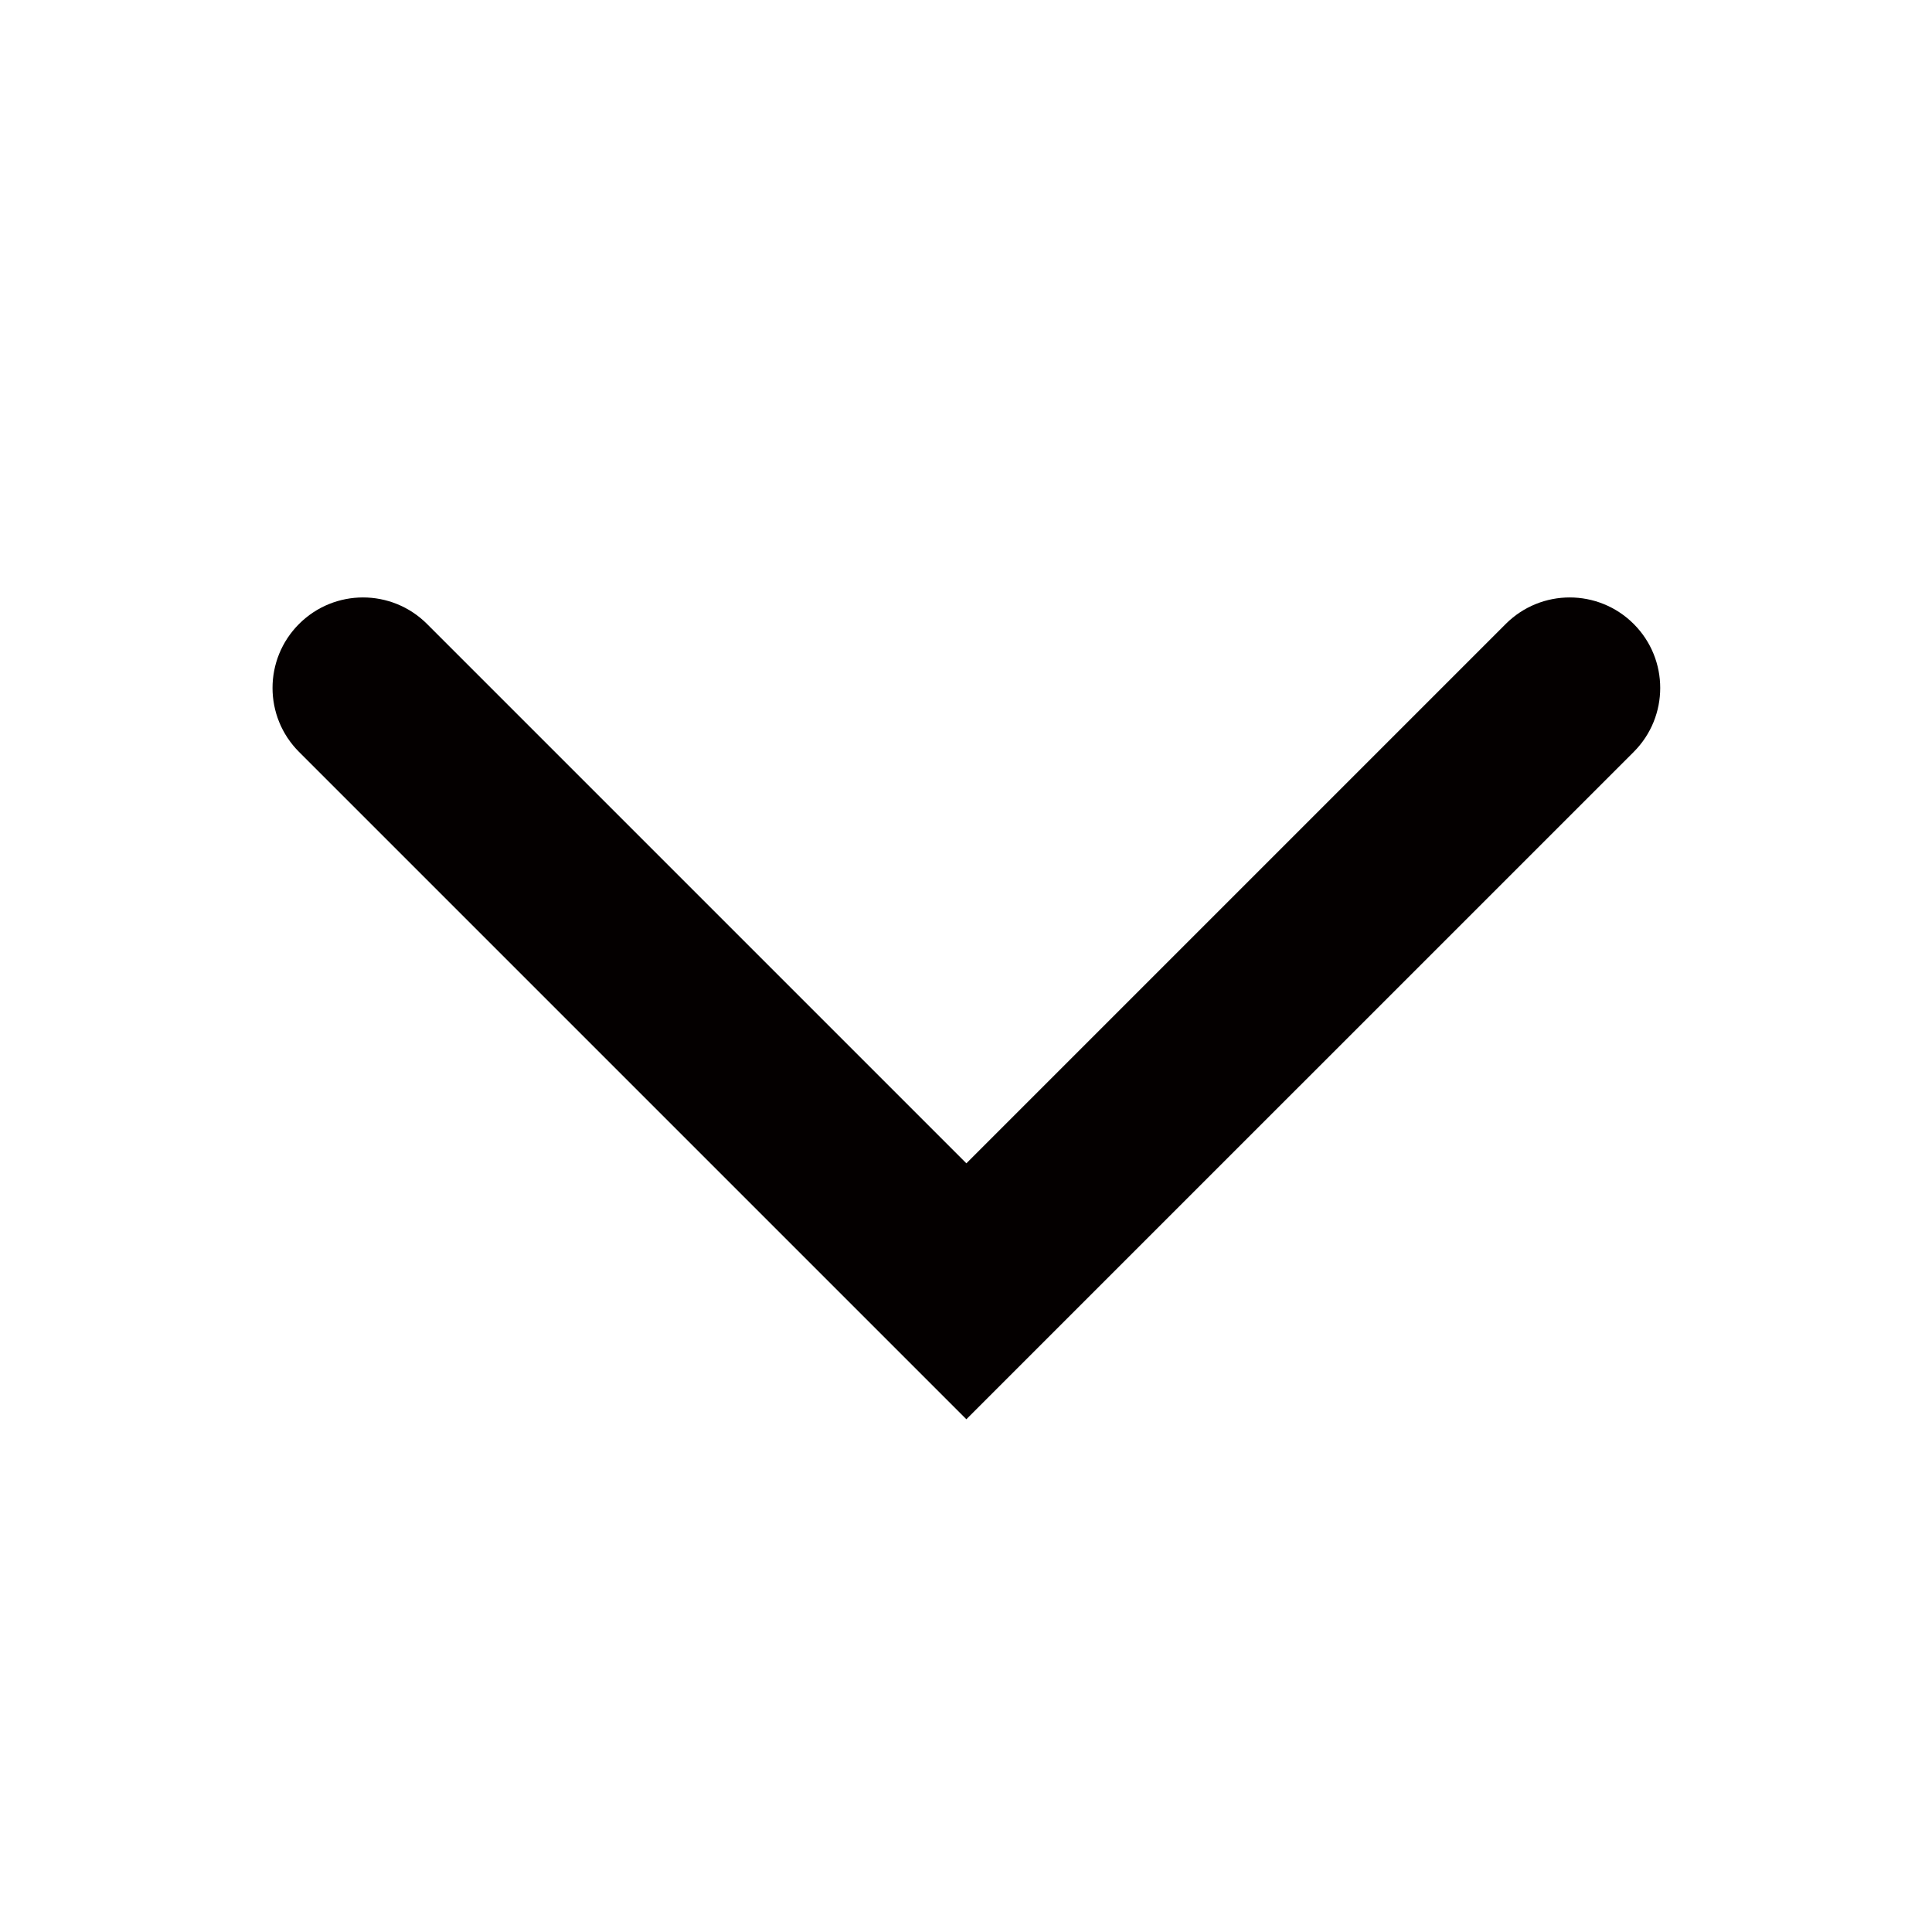
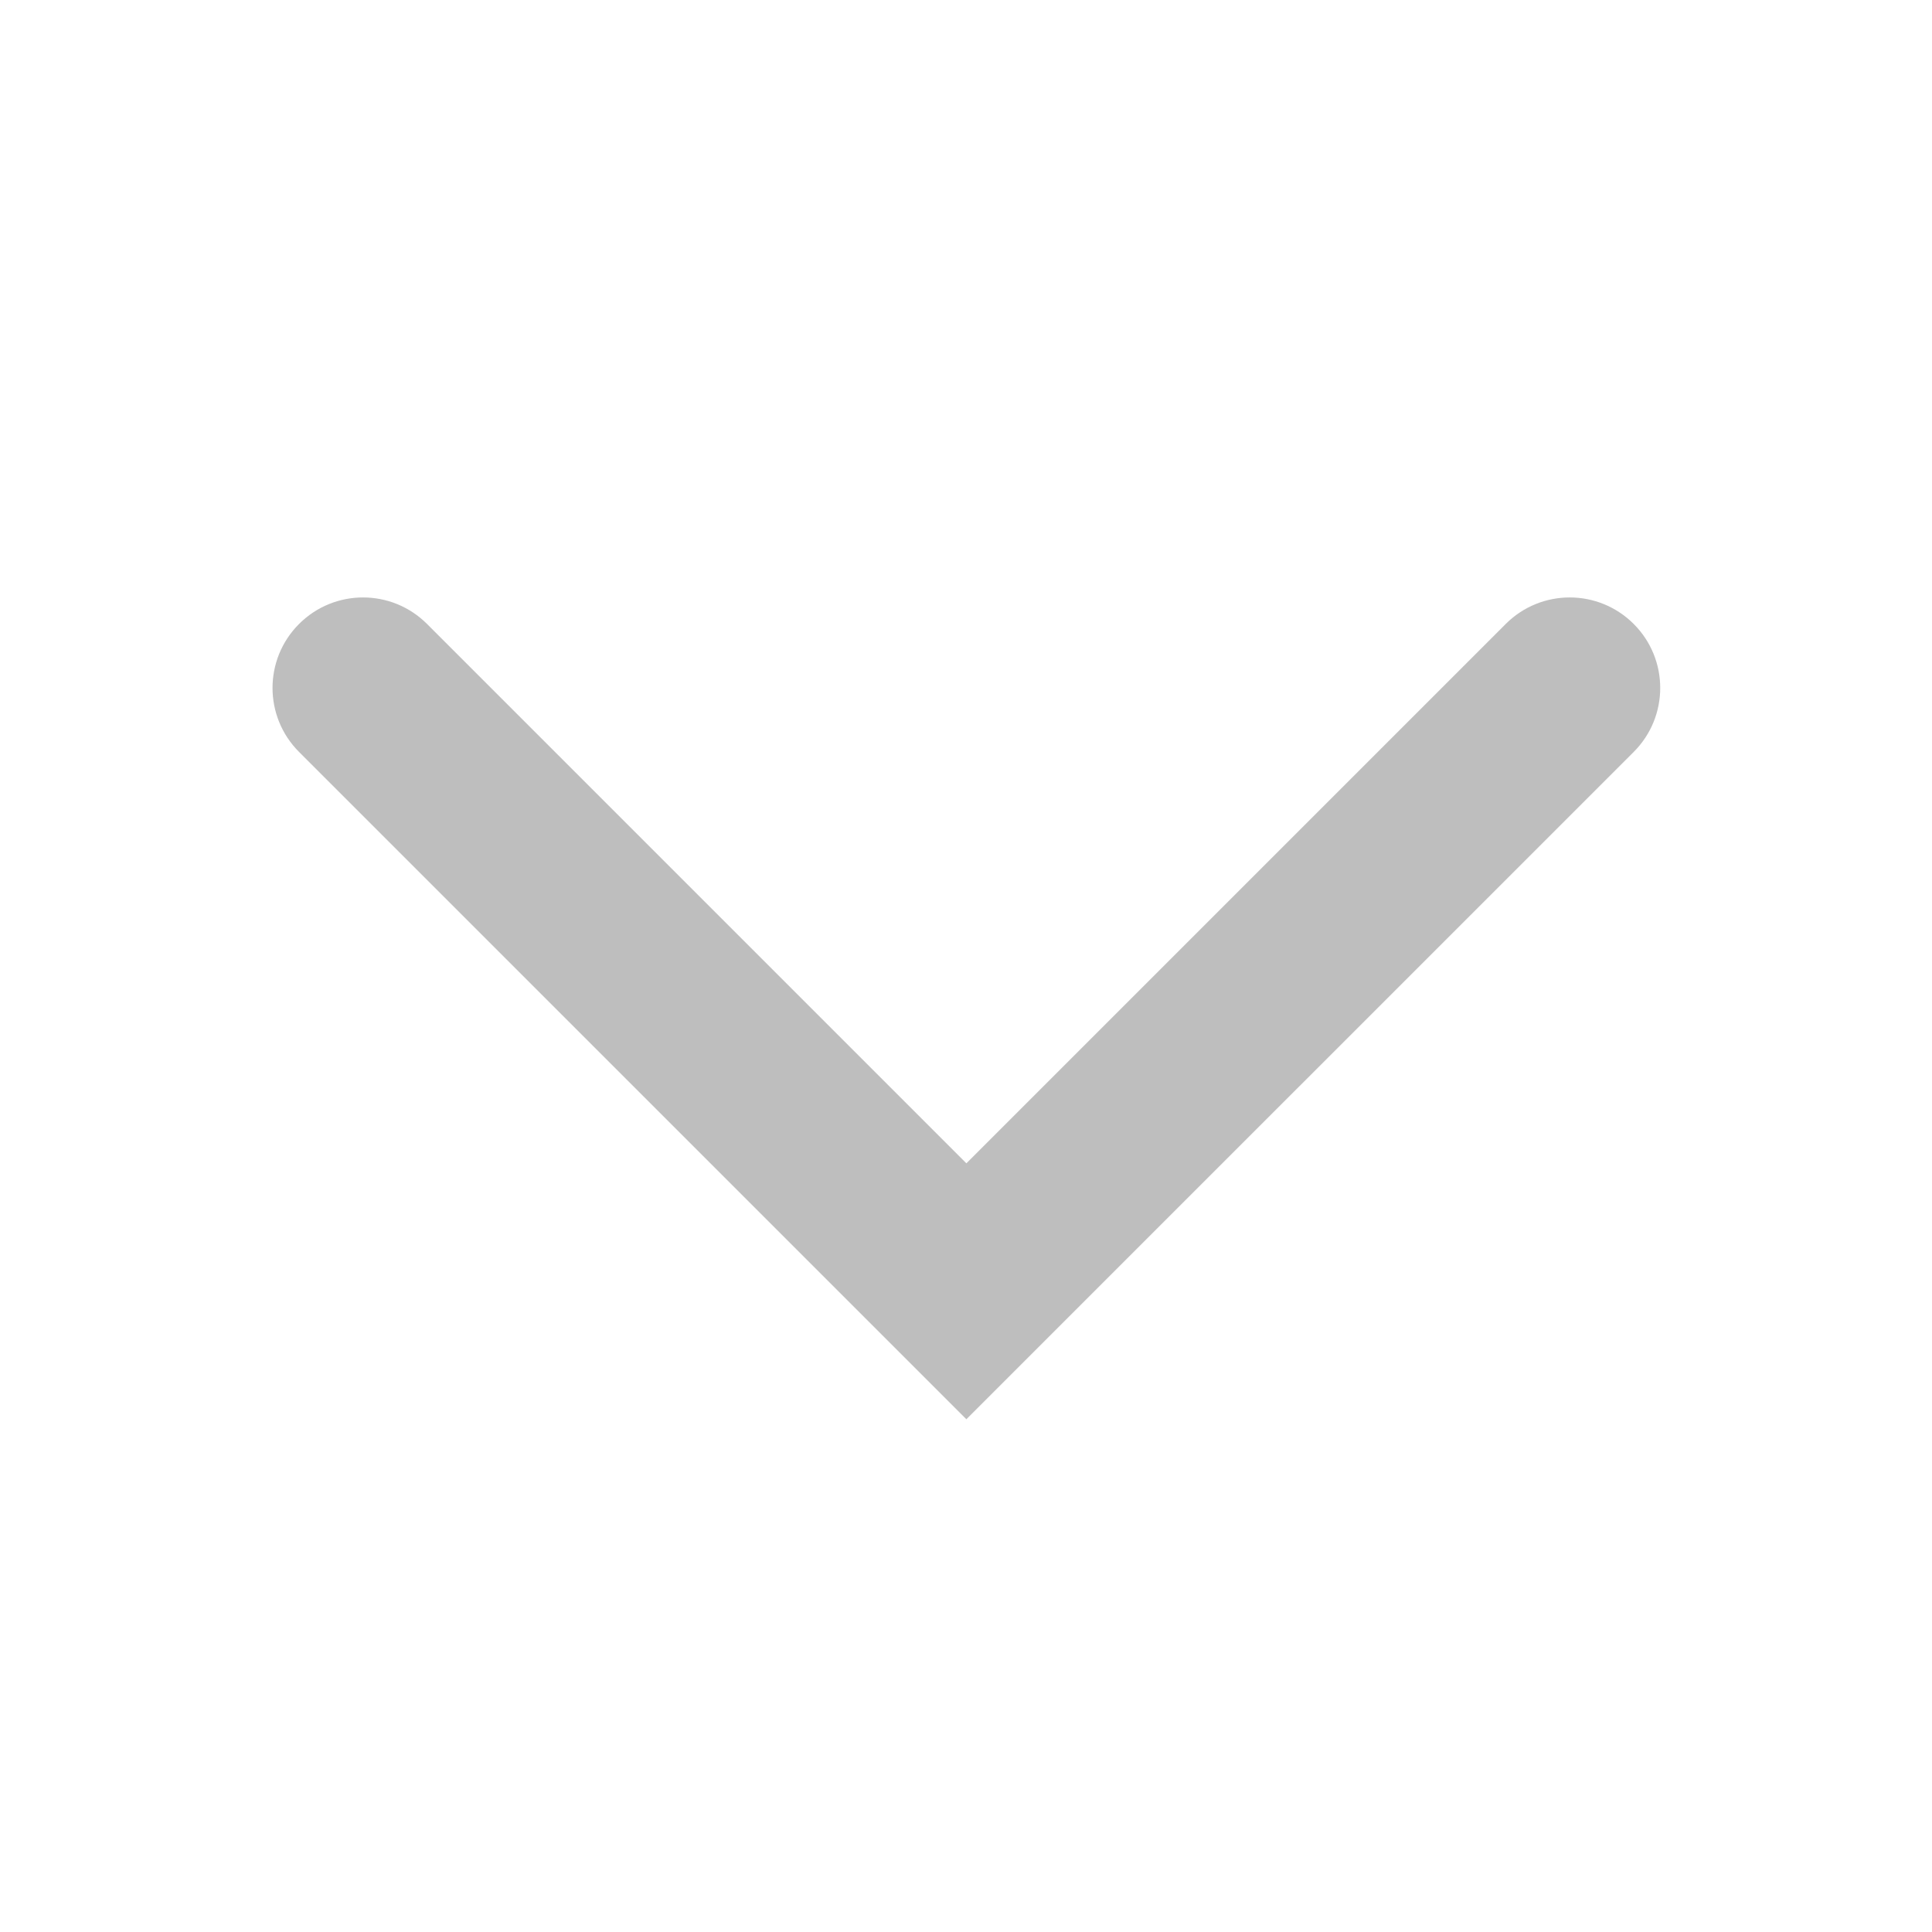
<svg xmlns="http://www.w3.org/2000/svg" t="1686019878284" class="icon" viewBox="0 0 1024 1024" version="1.1" p-id="6224" width="12" height="12">
-   <path d="M512.197 752.239 158.5 398.541c-18.738-18.738-18.738-49.092 0-67.829s49.092-18.738 67.829 0l285.869 285.869 285.869-285.869c18.738-18.738 49.092-18.738 67.829 0s18.738 49.092 0 67.829L512.197 752.239z" fill="#040000" p-id="6225" />
+   <path d="M512.197 752.239 158.5 398.541c-18.738-18.738-18.738-49.092 0-67.829s49.092-18.738 67.829 0l285.869 285.869 285.869-285.869c18.738-18.738 49.092-18.738 67.829 0s18.738 49.092 0 67.829L512.197 752.239z" fill="#BEBEBE" p-id="6225" />
</svg>
